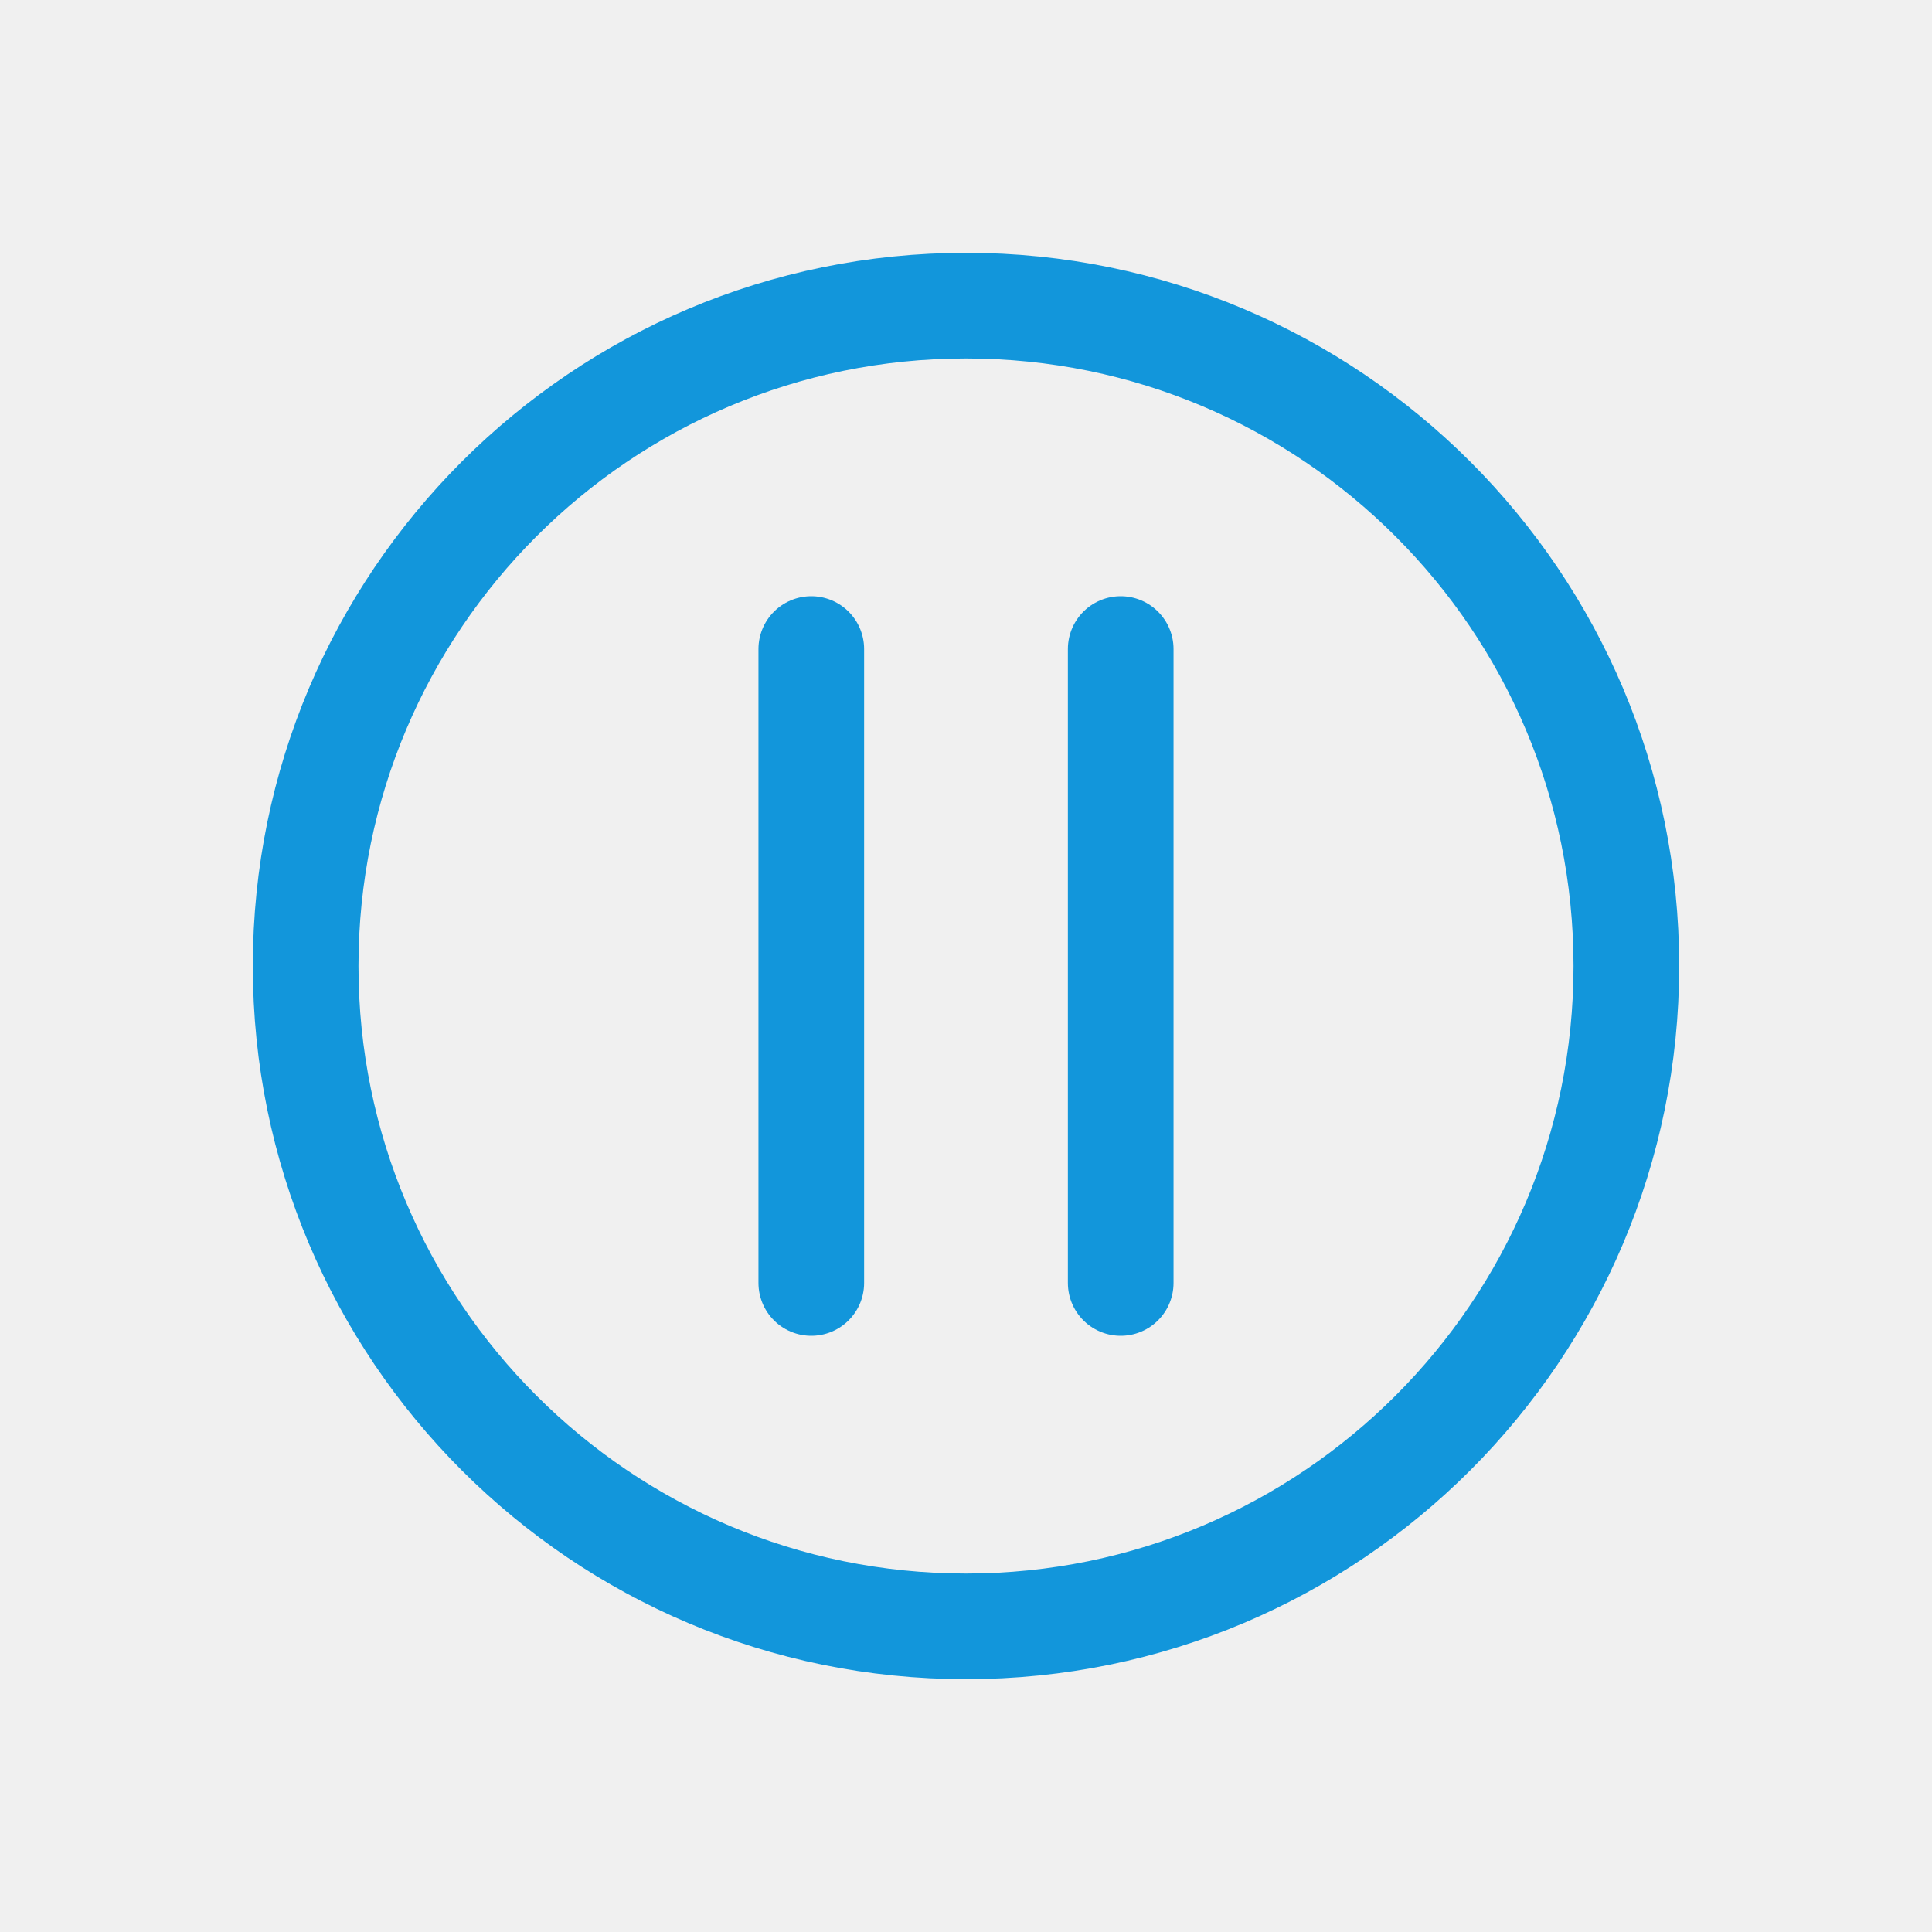
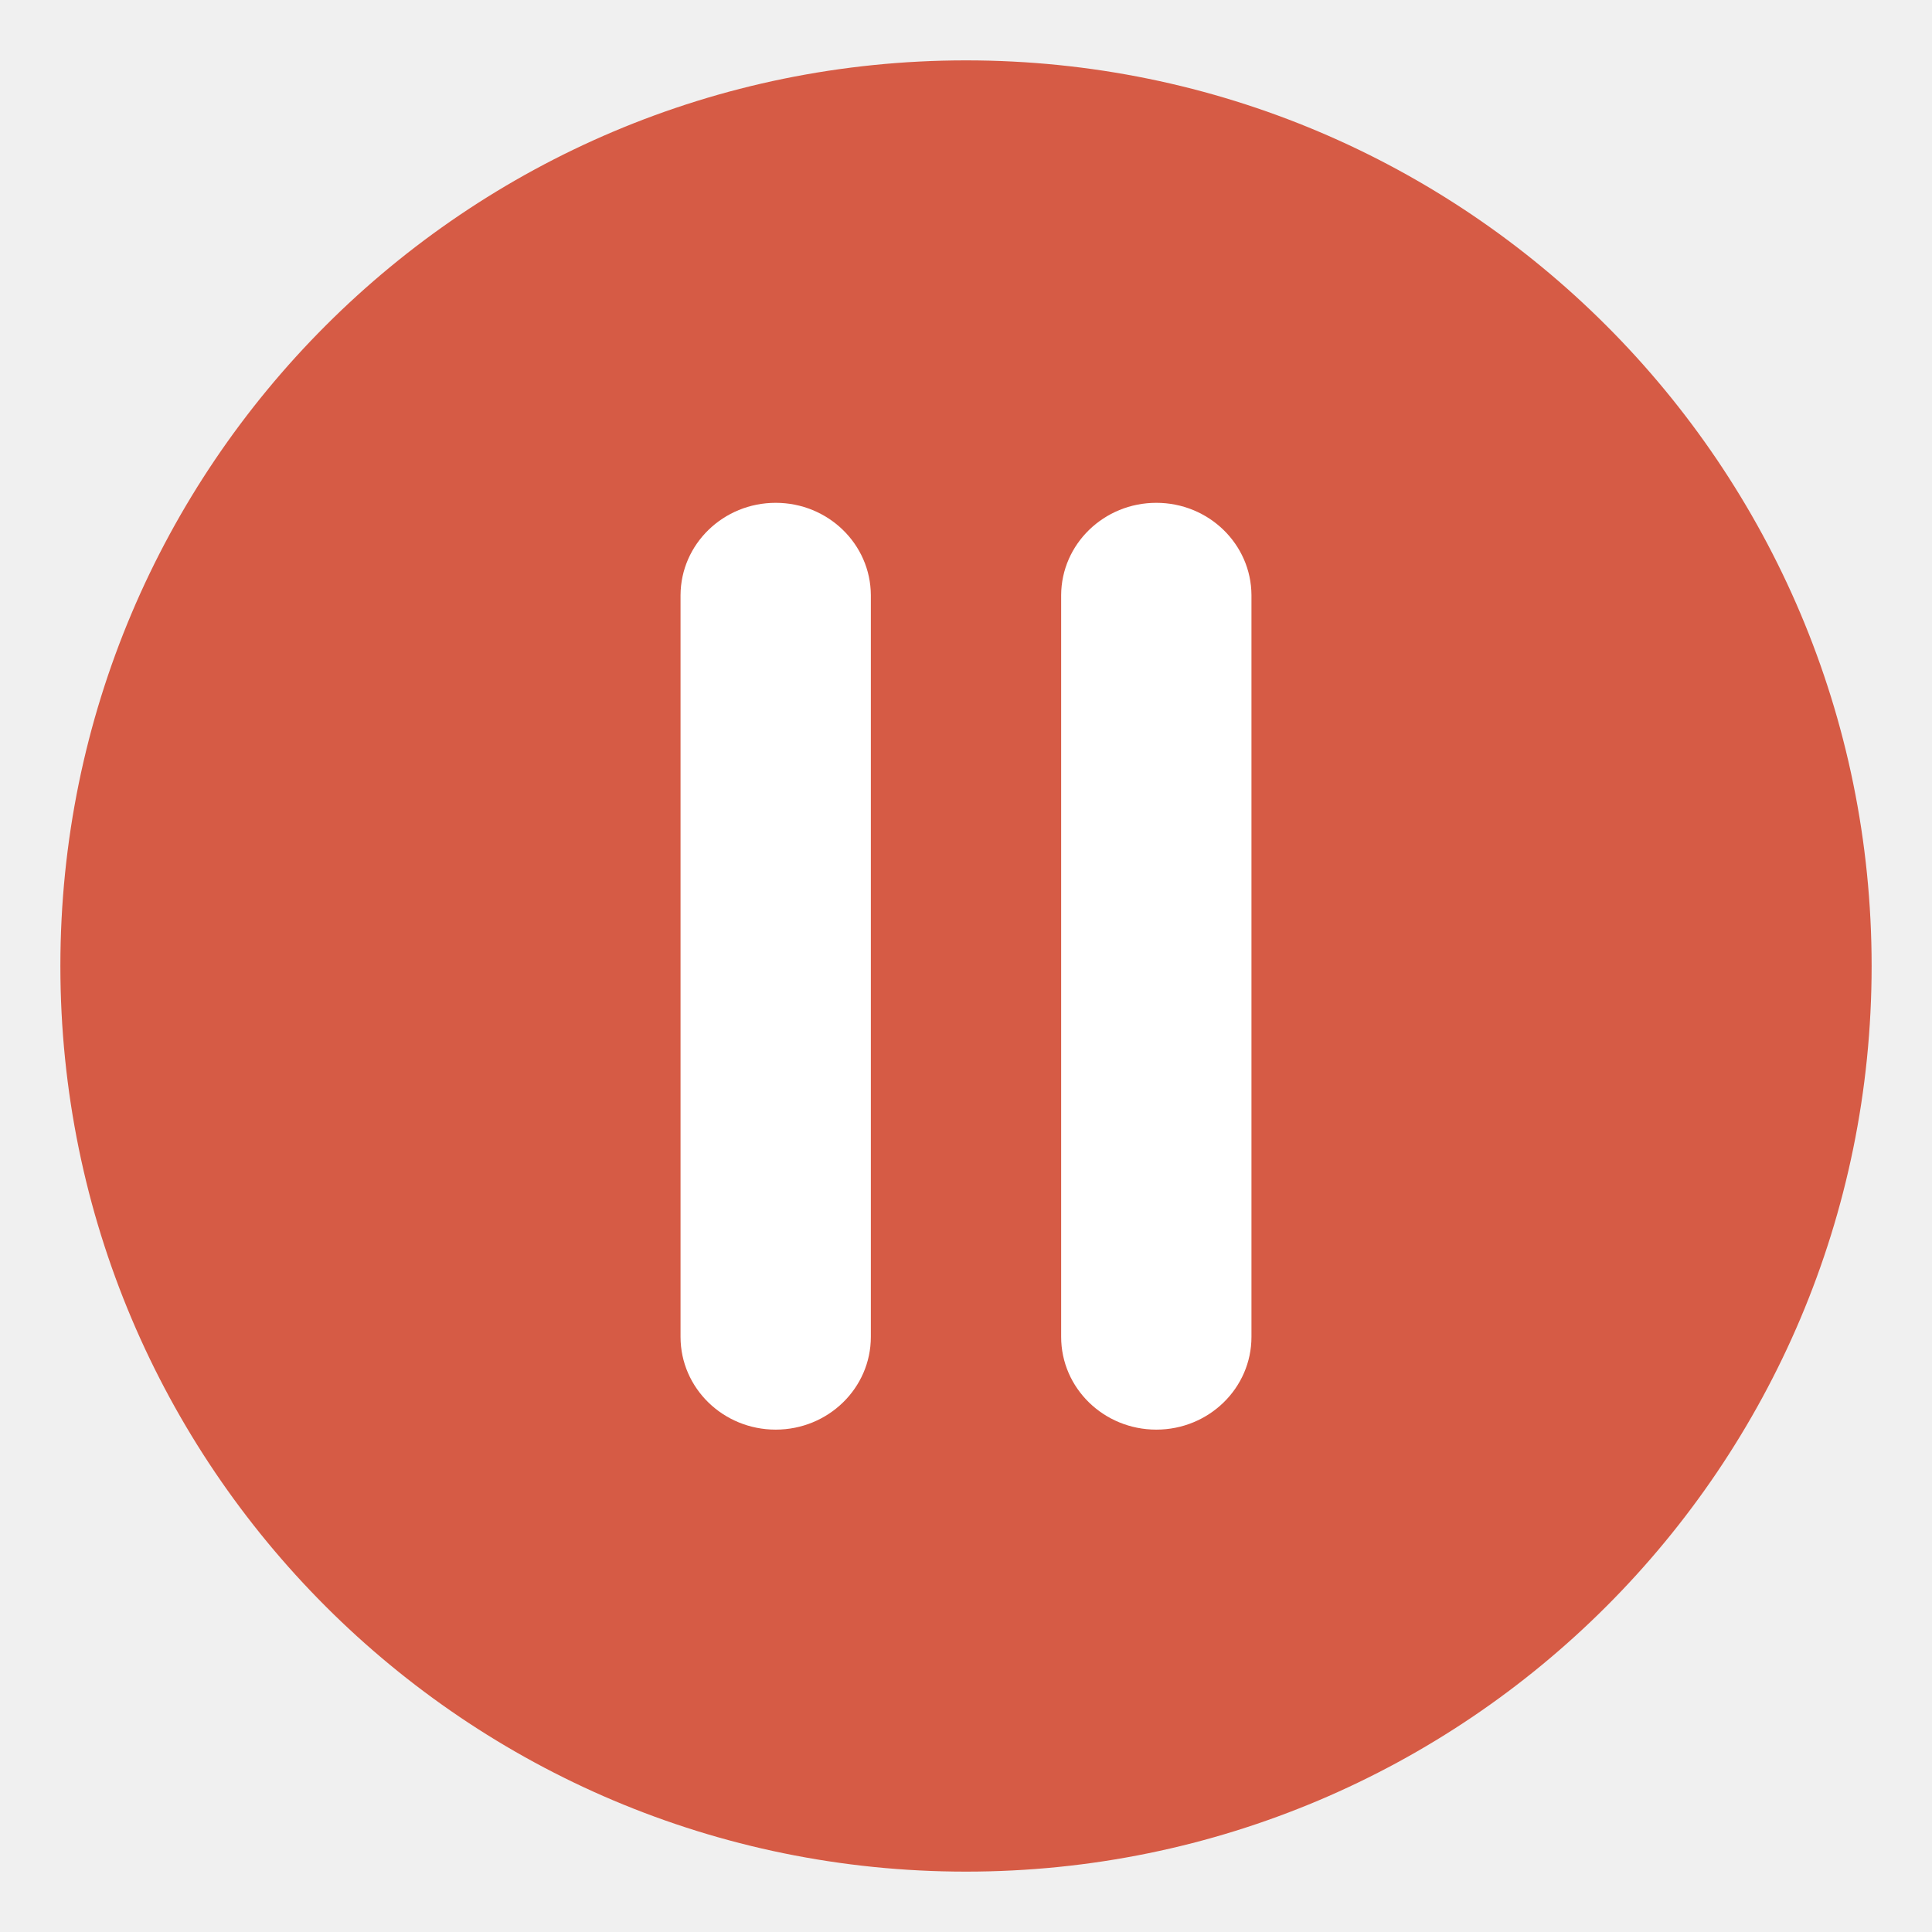
<svg xmlns="http://www.w3.org/2000/svg" width="200" height="200" viewBox="0 0 1024 1024">
-   <circle cx="512" cy="512" r="350" stroke="#1296DB" stroke-linecap="round" stroke-linejoin="round" stroke-width="56" fill="none" />
-   <path d="M430 344 L430 680" stroke="#1296DB" stroke-linecap="round" stroke-linejoin="round" stroke-width="56" fill="none" />
-   <path d="M594 344 L594 680" stroke="#1296DB" stroke-linecap="round" stroke-linejoin="round" stroke-width="56" fill="none" />
+   <circle cx="512" cy="512" r="480" fill="#D65B45" />
+   <g transform="translate(-93.2 -77.75701) scale(1.182031 1.151869)">
+     <path d="M426.667 725.333a42.667 42.667 0 0 1-42.667-42.667V341.333a42.667 42.667 0 0 1 85.333 0v341.333a42.667 42.667 0 0 1-42.667 42.667zM597.333 725.333a42.667 42.667 0 0 1-42.667-42.667V341.333a42.667 42.667 0 0 1 85.333 0v341.333a42.667 42.667 0 0 1-42.667 42.667z" fill="#FFFFFF" />
+   </g>
</svg>
